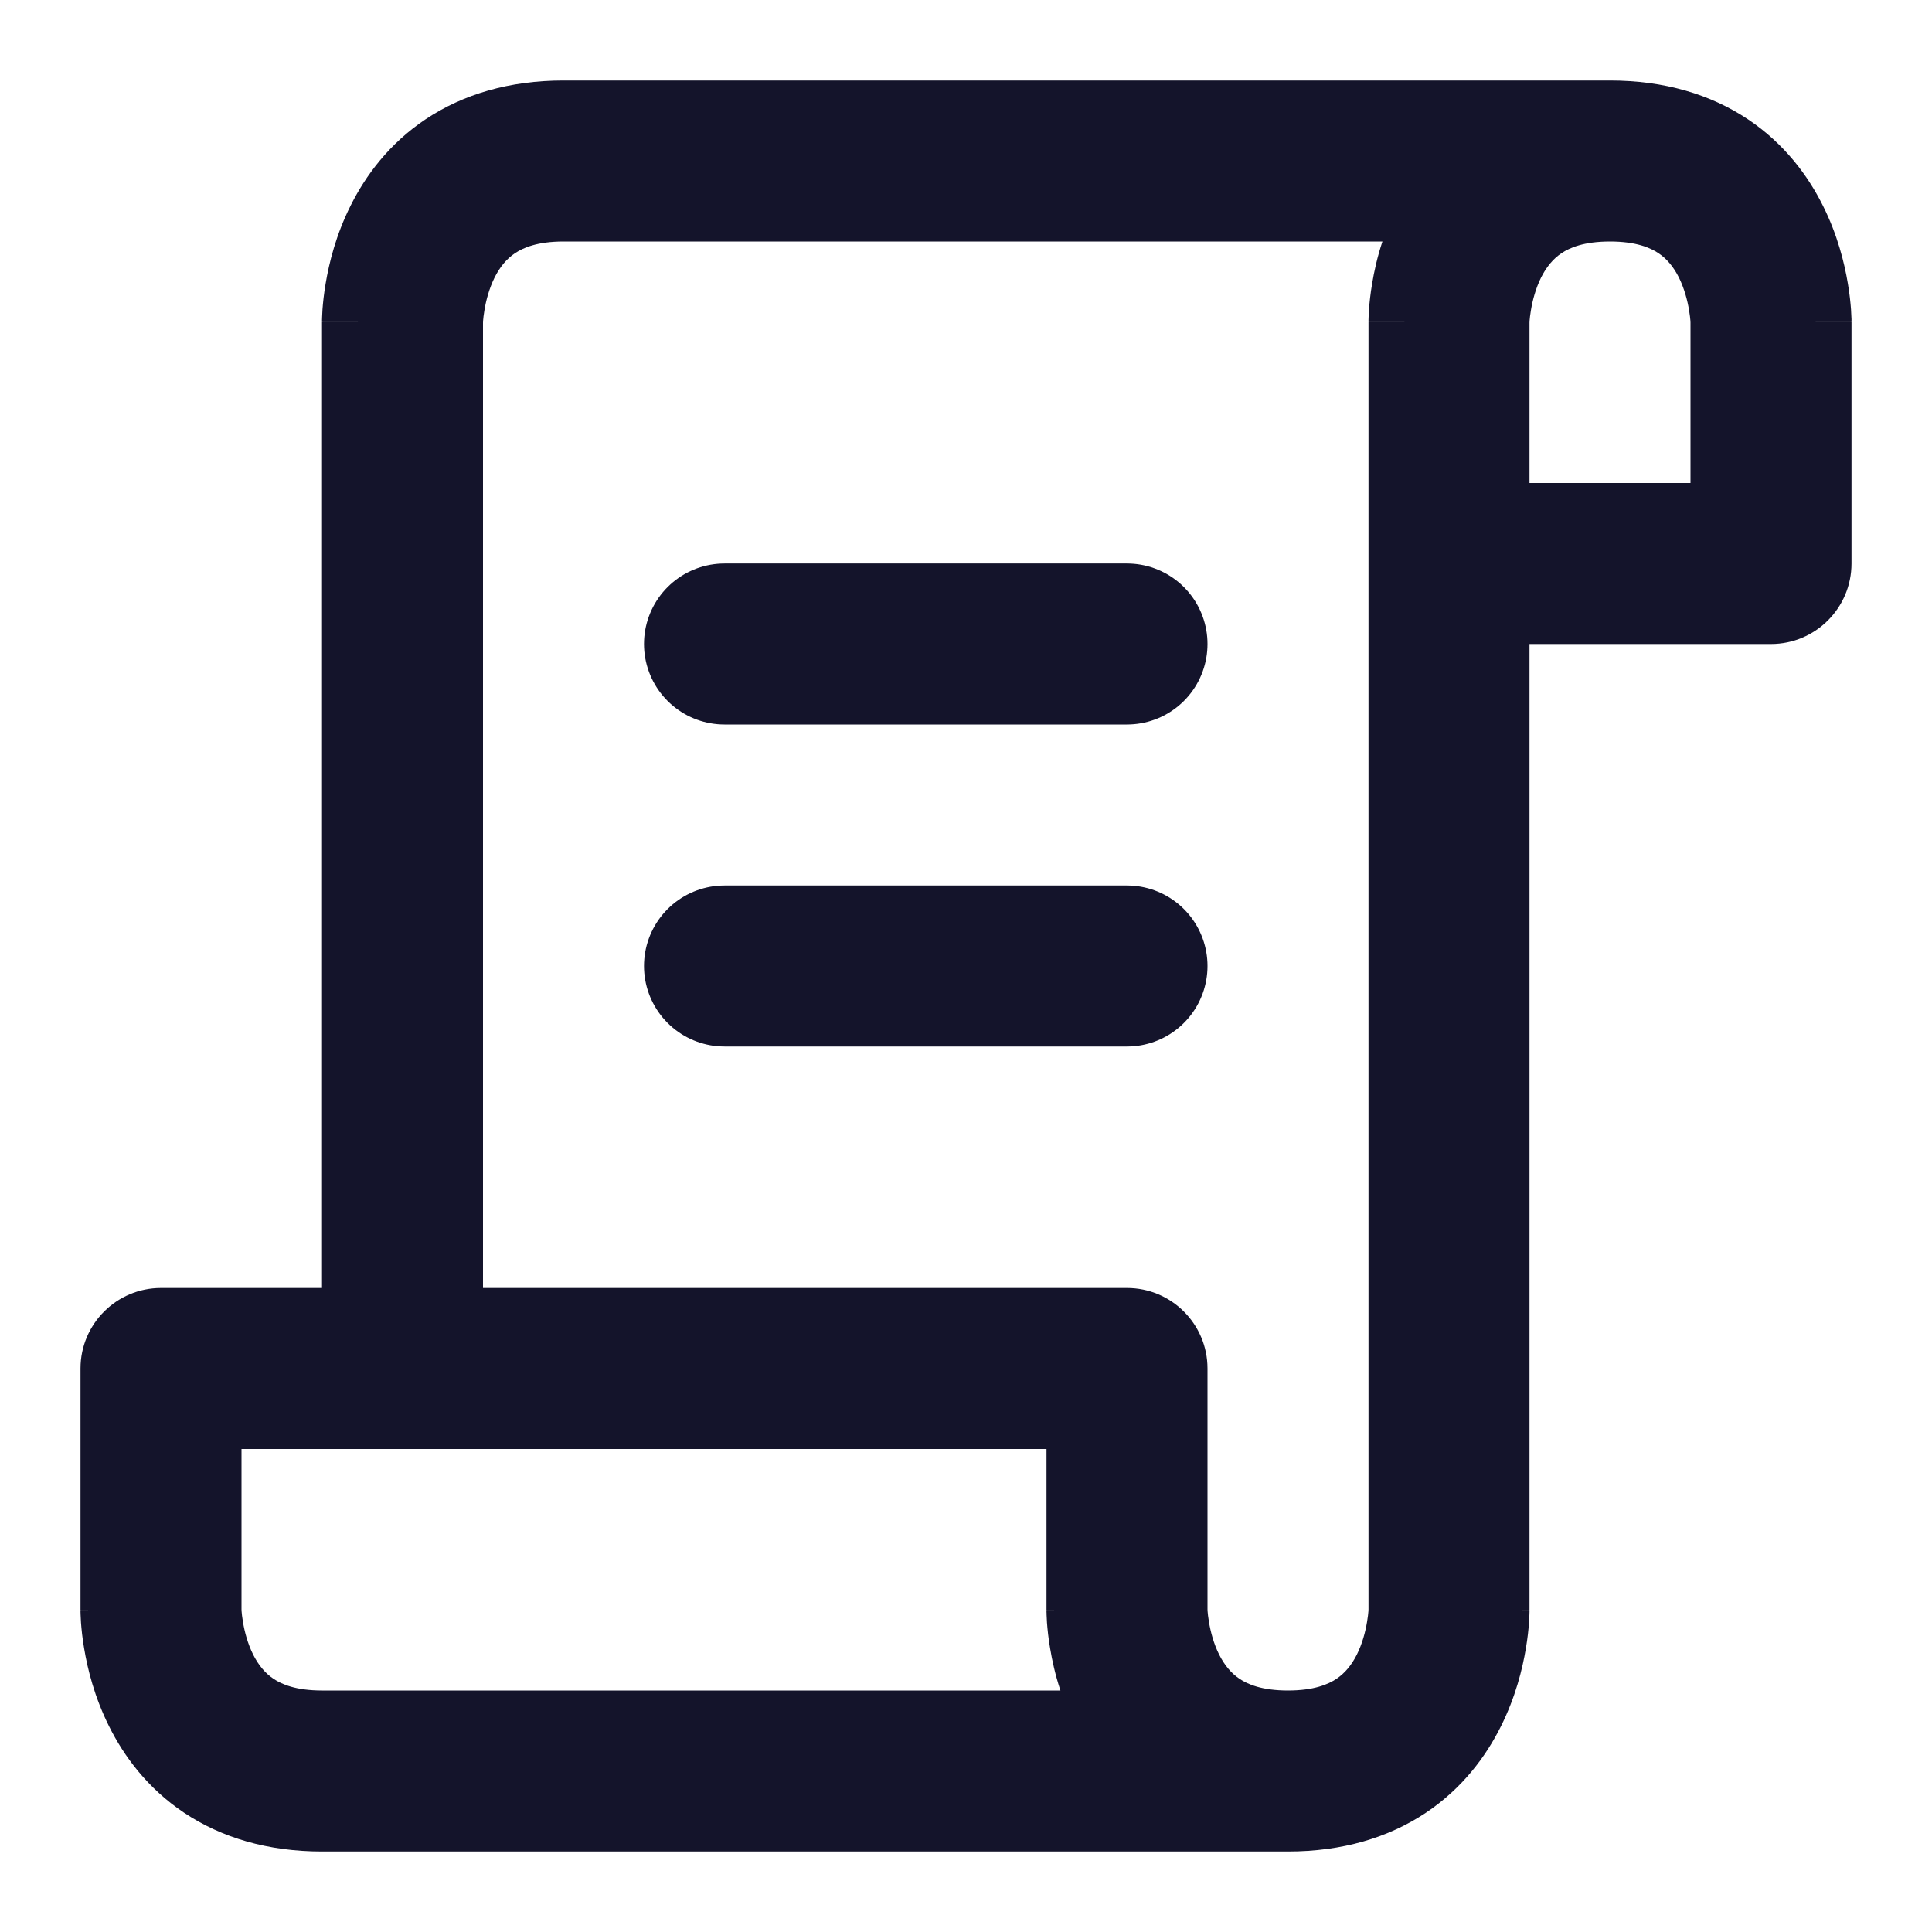
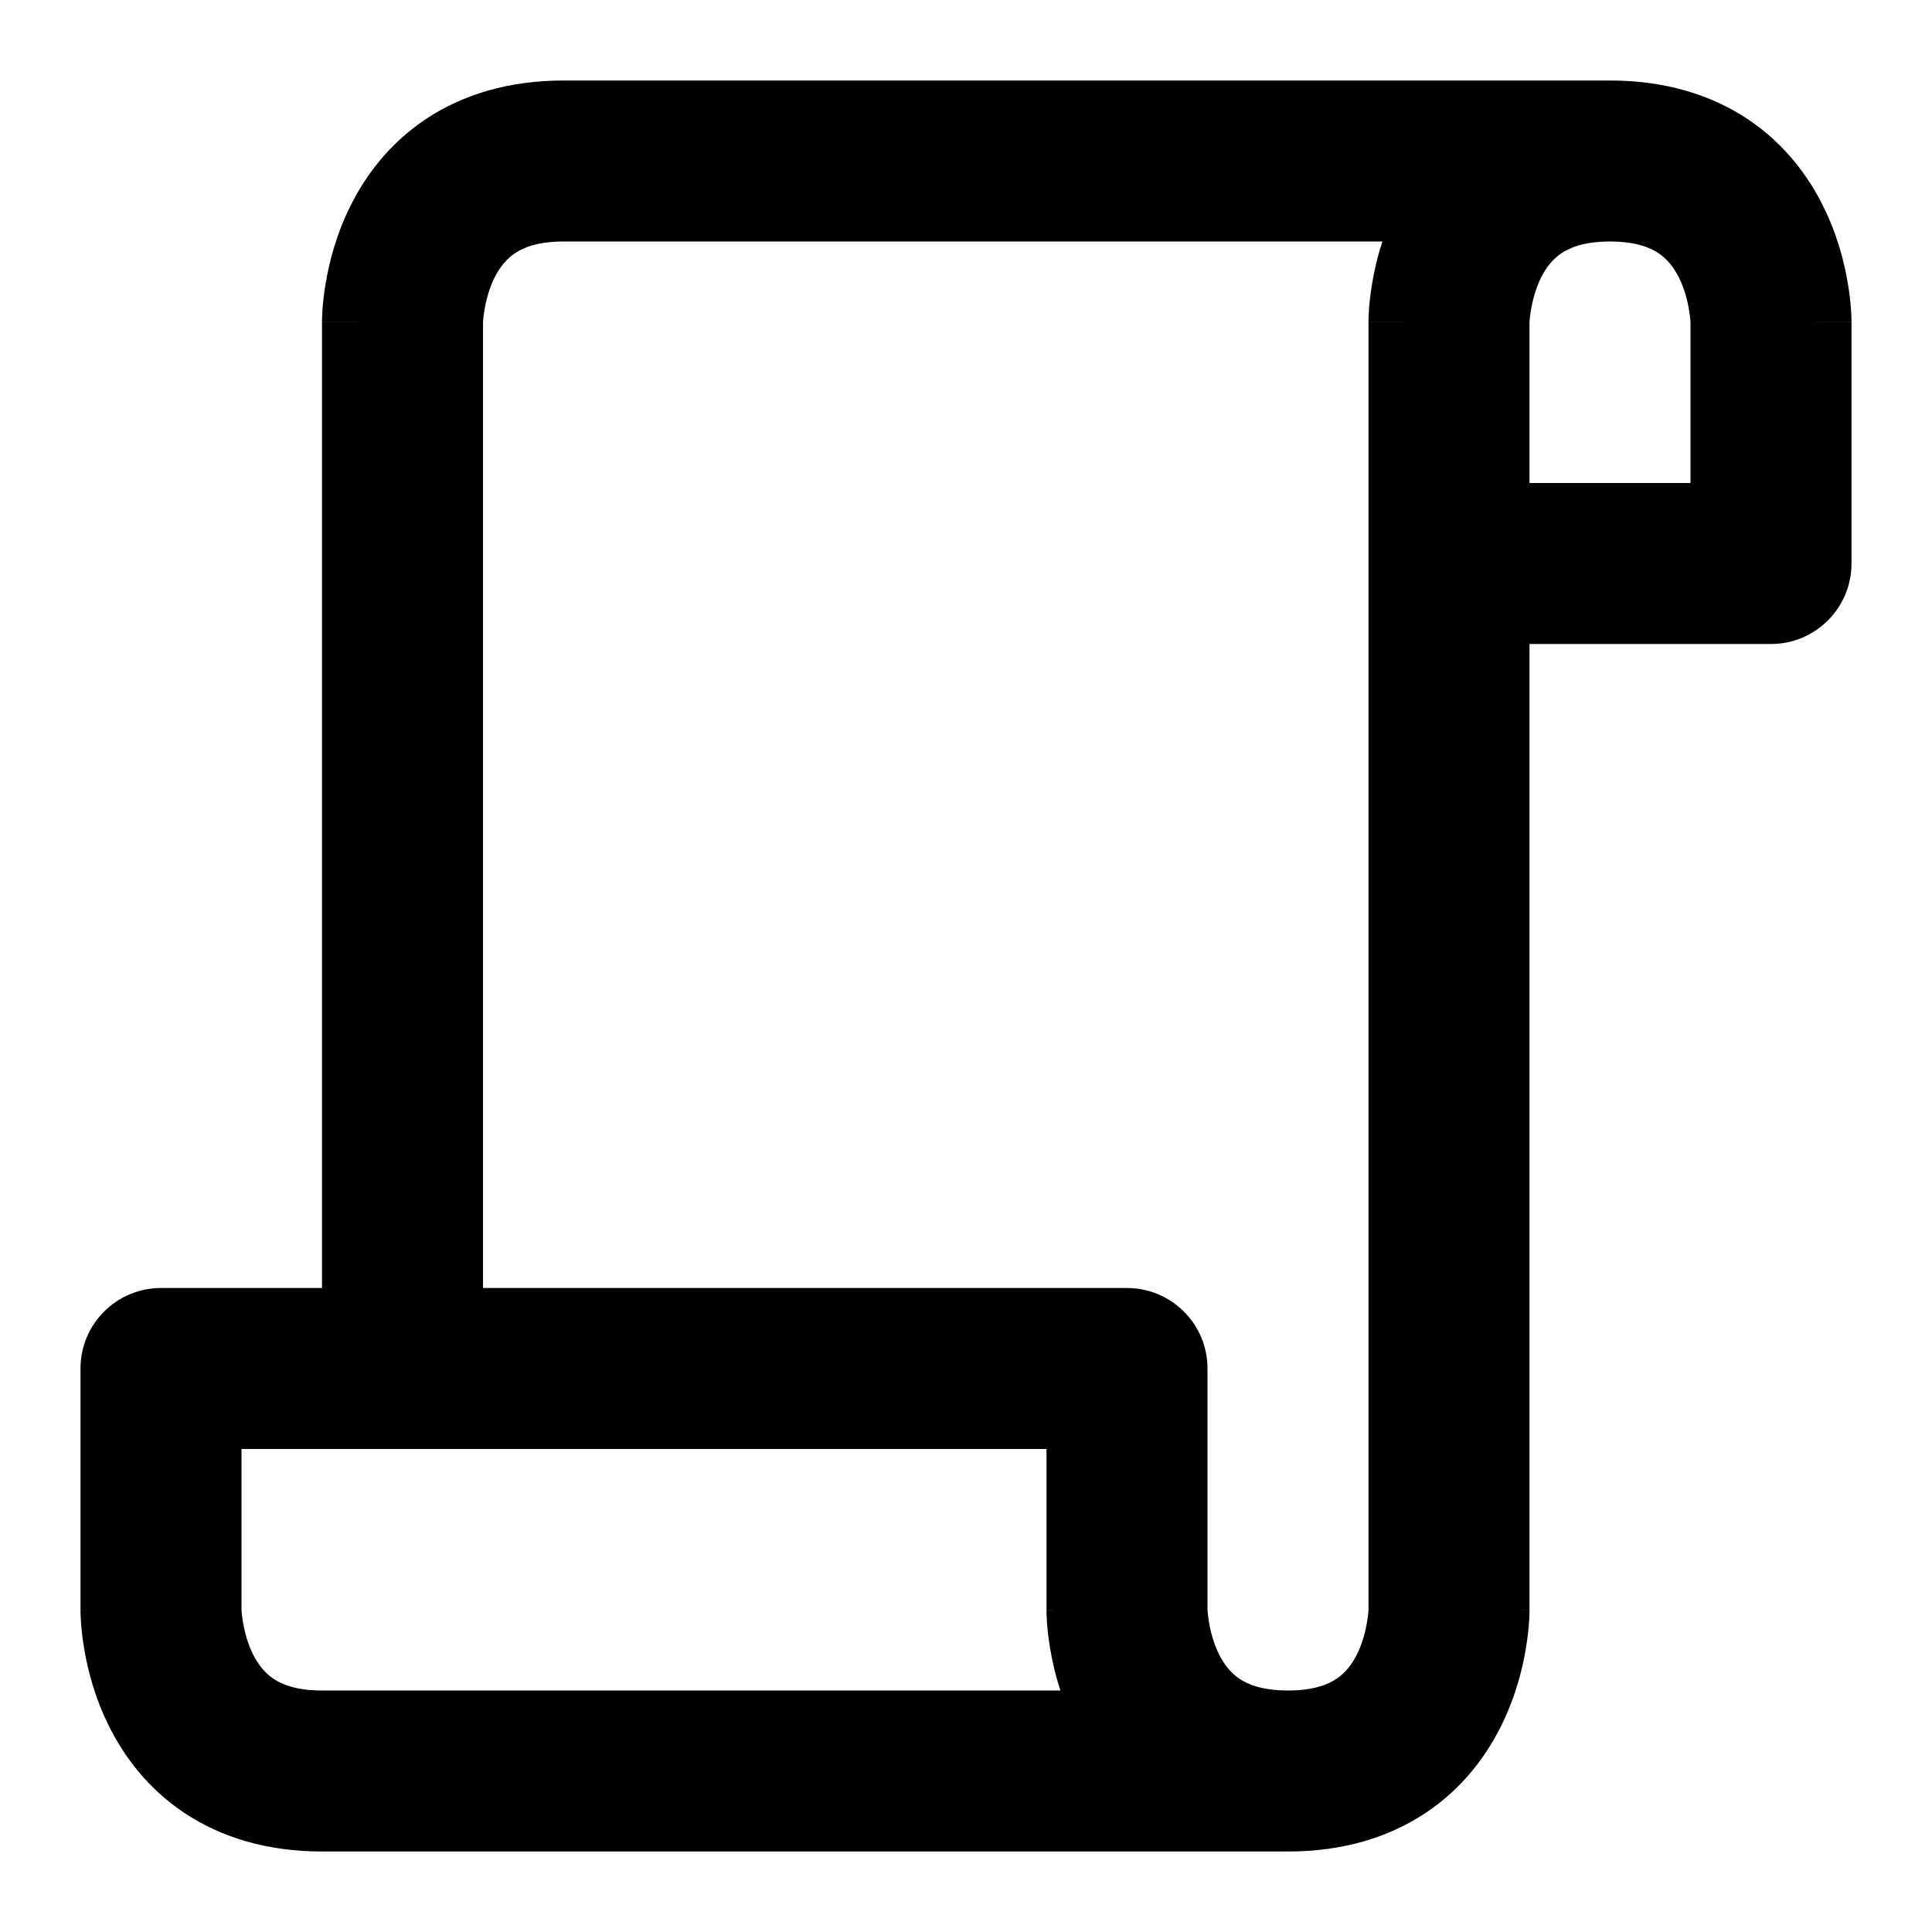
- <svg xmlns="http://www.w3.org/2000/svg" width="24" height="24" viewBox="0 0 24 24" fill="none">
-   <path fill-rule="evenodd" clip-rule="evenodd" d="M17.173 3H17.154H17.124H17.094H17.064H17.034H17.004H16.974H16.943H16.913H16.883H16.852H16.821H16.79H16.759H16.729H16.698H16.666H16.635H16.604H16.572H16.541H16.509H16.478H16.446H16.414H16.382H16.35H16.318H16.286H16.254H16.221H16.189H16.157H16.124H16.092H16.059H16.026H15.993H15.961H15.928H15.895H15.862H15.829H15.795H15.762H15.729H15.695H15.662H15.628H15.595H15.561H15.528H15.494H15.46H15.426H15.392H15.358H15.324H15.29H15.256H15.222H15.188H15.154H15.119H15.085H15.051H15.016H14.982H14.947H14.913H14.878H14.844H14.809H14.774H14.739H14.705H14.67H14.635H14.6H14.565H14.53H14.495H14.46H14.425H14.39H14.355H14.32H14.285H14.25H14.215H14.18H14.144H14.109H14.074H14.039H14.003H13.968H13.933H13.897H13.862H13.827H13.791H13.756H13.721H13.685H13.65H13.614H13.579H13.543H13.508H13.473H13.437H13.402H13.366H13.331H13.295H13.26H13.225H13.189H13.154H13.118H13.083H13.047H13.012H12.976H12.941H12.906H12.87H12.835H12.8H12.764H12.729H12.694H12.658H12.623H12.588H12.553H12.517H12.482H12.447H12.412H12.377H12.342H12.307H12.271H12.236H12.201H12.166H12.132H12.097H12.062H12.027H11.992H11.957H11.923H11.888H11.853H11.819H11.784H11.749H11.715H11.681H11.646H11.612H11.577H11.543H11.509H11.475H11.441H11.406H11.372H11.338H11.304H11.271H11.237H11.203H11.169H11.136H11.102H11.068H11.035H11.001H10.968H10.935H10.901H10.868H10.835H10.802H10.769H10.736H10.703H10.67H10.638H10.605H10.572H10.54H10.507H10.475H10.443H10.41H10.378H10.346H10.314H10.282H10.251H10.219H10.187H10.155H10.124H10.092H10.061H10.03H9.999H9.968H9.937H9.906H9.875H9.844H9.814H9.783H9.753H9.722H9.692H9.662H9.632H9.602H9.572H9.542H9.513H9.483H9.454H9.424H9.395H9.366H9.337H9.308H9.279H9.251H9.222H9.194H9.165H9.137H9.109H9.081H9.053H9.025H8.997H8.97H8.942H8.915H8.888H8.861H8.834H8.807H8.78H8.754H8.727H8.701H8.675H8.649H8.623H8.597H8.571H8.546H8.52H8.495H8.47H8.445H8.42H8.395H8.371H8.346H8.322H8.298H8.274H8.25H8.226H8.203H8.179H8.156H8.133H8.11H8.087H8.064H8.042H8.019H7.997H7.975H7.953H7.931H7.91H7.888H7.867H7.846H7.825H7.804H7.783H7.763H7.742H7.722H7.702H7.683H7.663H7.643H7.624H7.605H7.586H7.567H7.548H7.53H7.512H7.494H7.476H7.458H7.44H7.423H7.406H7.389H7.372H7.355H7.339H7.322H7.306H7.29H7.274H7.259H7.243H7.228H7.213H7.198H7.184H7.169H7.155H7.141H7.127H7.114H7.1H7.087H7.074H7.061H7.049H7.036H7.024H7.012H7C6.675 3 6.498 3.078 6.398 3.145C6.293 3.215 6.21 3.316 6.144 3.447C6.077 3.583 6.038 3.73 6.018 3.852C6.008 3.911 6.003 3.957 6.001 3.985C6.001 3.997 6 4.005 6 4.009V16H14C14.552 16 15 16.448 15 17V19.991C15 19.995 15.001 20.003 15.001 20.015C15.003 20.043 15.008 20.09 15.018 20.148C15.038 20.27 15.077 20.418 15.144 20.553C15.21 20.684 15.293 20.785 15.398 20.855C15.498 20.922 15.675 21 16 21C16.325 21 16.502 20.922 16.602 20.855C16.707 20.785 16.79 20.684 16.856 20.553C16.923 20.418 16.962 20.27 16.982 20.148C16.992 20.09 16.997 20.043 16.999 20.015C17 20.003 17 19.995 17 19.991V7V4H18C17 4 17 3.999 17 3.999L17 3.998L17 3.996L17 3.991L17 3.978C17 3.969 17.001 3.957 17.001 3.944C17.002 3.918 17.003 3.884 17.006 3.843C17.012 3.762 17.023 3.652 17.045 3.523C17.069 3.377 17.108 3.196 17.173 3ZM4 16V4H5C4 4 4 3.999 4 3.999L4 3.998L4 3.996L4 3.991L4 3.978C4 3.969 4.001 3.957 4.001 3.944C4.002 3.918 4.004 3.884 4.006 3.843C4.012 3.762 4.023 3.652 4.045 3.523C4.087 3.27 4.173 2.917 4.356 2.553C4.54 2.184 4.832 1.785 5.289 1.48C5.752 1.172 6.325 1 7 1H7.012H7.024H7.036H7.049H7.061H7.074H7.087H7.1H7.114H7.127H7.141H7.155H7.169H7.184H7.198H7.213H7.228H7.243H7.259H7.274H7.29H7.306H7.322H7.339H7.355H7.372H7.389H7.406H7.423H7.44H7.458H7.476H7.494H7.512H7.53H7.548H7.567H7.586H7.605H7.624H7.643H7.663H7.683H7.702H7.722H7.742H7.763H7.783H7.804H7.825H7.846H7.867H7.888H7.91H7.931H7.953H7.975H7.997H8.019H8.042H8.064H8.087H8.11H8.133H8.156H8.179H8.203H8.226H8.25H8.274H8.298H8.322H8.346H8.371H8.395H8.42H8.445H8.47H8.495H8.52H8.546H8.571H8.597H8.623H8.649H8.675H8.701H8.727H8.754H8.78H8.807H8.834H8.861H8.888H8.915H8.942H8.97H8.997H9.025H9.053H9.081H9.109H9.137H9.165H9.194H9.222H9.251H9.279H9.308H9.337H9.366H9.395H9.424H9.454H9.483H9.513H9.542H9.572H9.602H9.632H9.662H9.692H9.722H9.753H9.783H9.814H9.844H9.875H9.906H9.937H9.968H9.999H10.03H10.061H10.092H10.124H10.155H10.187H10.219H10.251H10.282H10.314H10.346H10.378H10.41H10.443H10.475H10.507H10.54H10.572H10.605H10.638H10.67H10.703H10.736H10.769H10.802H10.835H10.868H10.901H10.935H10.968H11.001H11.035H11.068H11.102H11.136H11.169H11.203H11.237H11.271H11.304H11.338H11.372H11.406H11.441H11.475H11.509H11.543H11.577H11.612H11.646H11.681H11.715H11.749H11.784H11.819H11.853H11.888H11.923H11.957H11.992H12.027H12.062H12.097H12.132H12.166H12.201H12.236H12.271H12.307H12.342H12.377H12.412H12.447H12.482H12.517H12.553H12.588H12.623H12.658H12.694H12.729H12.764H12.8H12.835H12.87H12.906H12.941H12.976H13.012H13.047H13.083H13.118H13.154H13.189H13.225H13.26H13.295H13.331H13.366H13.402H13.437H13.473H13.508H13.543H13.579H13.614H13.65H13.685H13.721H13.756H13.791H13.827H13.862H13.897H13.933H13.968H14.003H14.039H14.074H14.109H14.144H14.18H14.215H14.25H14.285H14.32H14.355H14.39H14.425H14.46H14.495H14.53H14.565H14.6H14.635H14.67H14.705H14.739H14.774H14.809H14.844H14.878H14.913H14.947H14.982H15.016H15.051H15.085H15.119H15.154H15.188H15.222H15.256H15.29H15.324H15.358H15.392H15.426H15.46H15.494H15.528H15.561H15.595H15.628H15.662H15.695H15.729H15.762H15.795H15.829H15.862H15.895H15.928H15.961H15.993H16.026H16.059H16.092H16.124H16.157H16.189H16.221H16.254H16.286H16.318H16.35H16.382H16.414H16.446H16.478H16.509H16.541H16.572H16.604H16.635H16.666H16.698H16.729H16.759H16.79H16.821H16.852H16.883H16.913H16.943H16.974H17.004H17.034H17.064H17.094H17.124H17.154H17.183H17.213H17.242H17.271H17.301H17.33H17.359H17.388H17.416H17.445H17.474H17.502H17.53H17.559H17.587H17.615H17.643H17.671H17.698H17.726H17.753H17.78H17.808H17.835H17.861H17.888H17.915H17.942H17.968H17.994H18.02H18.047H18.072H18.098H18.124H18.149H18.175H18.2H18.225H18.25H18.275H18.299H18.324H18.349H18.373H18.397H18.421H18.445H18.468H18.492H18.515H18.539H18.562H18.585H18.608H18.63H18.653H18.675H18.697H18.719H18.741H18.763H18.785H18.806H18.827H18.848H18.869H18.89H18.911H18.931H18.951H18.972H18.992H19.011H19.031H19.05H19.07H19.089H19.108H19.127H19.145H19.164H19.182H19.2H19.218H19.236H19.253H19.271H19.288H19.305H19.322H19.338H19.355H19.371H19.387H19.403H19.419H19.434H19.45H19.465H19.48H19.494H19.509H19.523H19.538H19.552H19.565H19.579H19.592H19.606H19.619H19.631H19.644H19.656H19.669H19.681H19.692H19.704H19.715H19.726H19.737H19.748H19.759H19.769H19.779H19.789H19.799H19.808H19.817H19.826H19.835H19.844H19.852H19.86H19.868H19.876H19.884H19.891H19.898H19.905H19.911H19.918H19.924H19.93H19.935H19.941H19.946H19.951H19.956H19.96H19.964H19.968H19.972H19.976H19.979H19.982H19.985H19.988H19.99H19.992H19.994H19.995H19.997H19.998H19.999H20H20C20 1 20 1 20 1C20.675 1 21.248 1.172 21.711 1.48C22.168 1.785 22.46 2.184 22.644 2.553C22.827 2.917 22.913 3.27 22.955 3.523C22.977 3.652 22.988 3.762 22.994 3.843C22.997 3.884 22.998 3.918 22.999 3.944L23 3.962L23 3.978L23 3.991L23 3.996L23 3.998L23 3.999C23 3.999 23 4 22 4H23V7C23 7.552 22.552 8 22 8H19V20H18C19 20 19 20 19 20.001L19 20.002L19 20.004L19 20.009L19 20.022C19 20.031 18.999 20.043 18.999 20.056C18.998 20.082 18.997 20.116 18.994 20.157C18.988 20.238 18.977 20.348 18.955 20.477C18.913 20.73 18.827 21.082 18.644 21.447C18.46 21.816 18.168 22.215 17.711 22.52C17.248 22.828 16.675 23 16 23H15.988H15.976H15.964H15.952H15.94H15.927H15.915H15.902H15.889H15.876H15.863H15.85H15.836H15.823H15.809H15.795H15.781H15.767H15.753H15.739H15.725H15.71H15.695H15.68H15.665H15.65H15.635H15.62H15.605H15.589H15.573H15.558H15.542H15.526H15.51H15.493H15.477H15.46H15.444H15.427H15.41H15.393H15.376H15.359H15.342H15.324H15.307H15.289H15.271H15.254H15.236H15.217H15.199H15.181H15.163H15.144H15.126H15.107H15.088H15.069H15.05H15.031H15.011H14.992H14.973H14.953H14.934H14.914H14.894H14.874H14.854H14.834H14.813H14.793H14.773H14.752H14.731H14.711H14.69H14.669H14.648H14.627H14.605H14.584H14.563H14.541H14.52H14.498H14.476H14.454H14.432H14.41H14.388H14.366H14.344H14.321H14.299H14.276H14.254H14.231H14.208H14.185H14.162H14.139H14.116H14.093H14.069H14.046H14.023H13.999H13.976H13.952H13.928H13.904H13.88H13.856H13.832H13.808H13.784H13.759H13.735H13.711H13.686H13.662H13.637H13.612H13.587H13.562H13.538H13.513H13.488H13.462H13.437H13.412H13.386H13.361H13.336H13.31H13.284H13.259H13.233H13.207H13.181H13.156H13.13H13.104H13.078H13.051H13.025H12.999H12.973H12.946H12.92H12.893H12.867H12.84H12.814H12.787H12.76H12.733H12.707H12.68H12.653H12.626H12.599H12.572H12.544H12.517H12.49H12.463H12.435H12.408H12.38H12.353H12.325H12.298H12.27H12.243H12.215H12.187H12.159H12.132H12.104H12.076H12.048H12.02H11.992H11.964H11.936H11.908H11.88H11.852H11.823H11.795H11.767H11.739H11.71H11.682H11.653H11.625H11.597H11.568H11.539H11.511H11.482H11.454H11.425H11.396H11.368H11.339H11.31H11.281H11.253H11.224H11.195H11.166H11.137H11.108H11.079H11.05H11.022H10.993H10.964H10.935H10.905H10.877H10.847H10.818H10.789H10.76H10.731H10.702H10.673H10.644H10.614H10.585H10.556H10.527H10.498H10.468H10.439H10.41H10.381H10.351H10.322H10.293H10.264H10.234H10.205H10.176H10.146H10.117H10.088H10.059H10.029H10H9.971H9.941H9.912H9.883H9.854H9.824H9.795H9.766H9.736H9.707H9.678H9.649H9.619H9.59H9.561H9.532H9.502H9.473H9.444H9.415H9.386H9.356H9.327H9.298H9.269H9.24H9.211H9.182H9.153H9.124H9.094H9.065H9.036H9.007H8.978H8.949H8.921H8.892H8.863H8.834H8.805H8.776H8.747H8.719H8.69H8.661H8.632H8.604H8.575H8.546H8.518H8.489H8.461H8.432H8.404H8.375H8.347H8.318H8.29H8.261H8.233H8.205H8.177H8.148H8.12H8.092H8.064H8.036H8.008H7.98H7.952H7.924H7.896H7.868H7.84H7.813H7.785H7.757H7.73H7.702H7.674H7.647H7.619H7.592H7.565H7.537H7.51H7.483H7.456H7.428H7.401H7.374H7.347H7.32H7.293H7.267H7.24H7.213H7.186H7.16H7.133H7.107H7.08H7.054H7.027H7.001H6.975H6.949H6.922H6.896H6.87H6.844H6.818H6.793H6.767H6.741H6.715H6.69H6.664H6.639H6.613H6.588H6.563H6.538H6.513H6.487H6.462H6.438H6.413H6.388H6.363H6.338H6.314H6.289H6.265H6.241H6.216H6.192H6.168H6.144H6.12H6.096H6.072H6.048H6.025H6.001H5.977H5.954H5.931H5.907H5.884H5.861H5.838H5.815H5.792H5.769H5.746H5.724H5.701H5.679H5.656H5.634H5.612H5.59H5.568H5.546H5.524H5.502H5.48H5.459H5.437H5.416H5.395H5.373H5.352H5.331H5.31H5.289H5.269H5.248H5.227H5.207H5.187H5.166H5.146H5.126H5.106H5.086H5.066H5.047H5.027H5.008H4.988H4.969H4.95H4.931H4.912H4.893H4.875H4.856H4.837H4.819H4.801H4.782H4.764H4.746H4.729H4.711H4.693H4.676H4.658H4.641H4.624H4.607H4.59H4.573H4.556H4.54H4.523H4.507H4.49H4.474H4.458H4.442H4.427H4.411H4.395H4.38H4.365H4.35H4.334H4.32H4.305H4.29H4.276H4.261H4.247H4.233H4.219H4.205H4.191H4.177H4.164H4.15H4.137H4.124H4.111H4.098H4.085H4.073H4.06H4.048H4.036H4.024H4.012H4C3.325 23 2.752 22.828 2.289 22.52C1.832 22.215 1.54 21.816 1.356 21.447C1.173 21.082 1.087 20.73 1.045 20.477C1.023 20.348 1.012 20.238 1.006 20.157C1.004 20.116 1.002 20.082 1.001 20.056C1.001 20.043 1 20.031 1 20.022L1 20.009L1 20.004L1 20.002L1 20.001C1 20 1 20 2 20H1V17C1 16.448 1.448 16 2 16H4ZM21 6H19V4.009C19 4.005 19 3.997 19.001 3.985C19.003 3.957 19.008 3.911 19.018 3.852C19.038 3.73 19.077 3.583 19.144 3.447C19.21 3.316 19.293 3.215 19.398 3.145C19.498 3.078 19.675 3 20 3C20.325 3 20.502 3.078 20.602 3.145C20.707 3.215 20.79 3.316 20.856 3.447C20.923 3.583 20.962 3.73 20.982 3.852C20.992 3.911 20.997 3.957 20.999 3.985C21 3.997 21 4.005 21 4.009V6ZM13.045 20.477C13.069 20.623 13.108 20.803 13.173 21H13.156H13.13H13.104H13.078H13.051H13.025H12.999H12.973H12.946H12.92H12.893H12.867H12.84H12.814H12.787H12.76H12.733H12.707H12.68H12.653H12.626H12.599H12.572H12.544H12.517H12.49H12.463H12.435H12.408H12.38H12.353H12.325H12.298H12.27H12.243H12.215H12.187H12.159H12.132H12.104H12.076H12.048H12.02H11.992H11.964H11.936H11.908H11.88H11.852H11.823H11.795H11.767H11.739H11.71H11.682H11.653H11.625H11.597H11.568H11.539H11.511H11.482H11.454H11.425H11.396H11.368H11.339H11.31H11.281H11.253H11.224H11.195H11.166H11.137H11.108H11.079H11.05H11.022H10.993H10.964H10.935H10.905H10.877H10.847H10.818H10.789H10.76H10.731H10.702H10.673H10.644H10.614H10.585H10.556H10.527H10.498H10.468H10.439H10.41H10.381H10.351H10.322H10.293H10.264H10.234H10.205H10.176H10.146H10.117H10.088H10.059H10.029H10H9.971H9.941H9.912H9.883H9.854H9.824H9.795H9.766H9.736H9.707H9.678H9.649H9.619H9.59H9.561H9.532H9.502H9.473H9.444H9.415H9.386H9.356H9.327H9.298H9.269H9.24H9.211H9.182H9.153H9.124H9.094H9.065H9.036H9.007H8.978H8.949H8.921H8.892H8.863H8.834H8.805H8.776H8.747H8.719H8.69H8.661H8.632H8.604H8.575H8.546H8.518H8.489H8.461H8.432H8.404H8.375H8.347H8.318H8.29H8.261H8.233H8.205H8.177H8.148H8.12H8.092H8.064H8.036H8.008H7.98H7.952H7.924H7.896H7.868H7.84H7.813H7.785H7.757H7.73H7.702H7.674H7.647H7.619H7.592H7.565H7.537H7.51H7.483H7.456H7.428H7.401H7.374H7.347H7.32H7.293H7.267H7.24H7.213H7.186H7.16H7.133H7.107H7.08H7.054H7.027H7.001H6.975H6.949H6.922H6.896H6.87H6.844H6.818H6.793H6.767H6.741H6.715H6.69H6.664H6.639H6.613H6.588H6.563H6.538H6.513H6.487H6.462H6.438H6.413H6.388H6.363H6.338H6.314H6.289H6.265H6.241H6.216H6.192H6.168H6.144H6.12H6.096H6.072H6.048H6.025H6.001H5.977H5.954H5.931H5.907H5.884H5.861H5.838H5.815H5.792H5.769H5.746H5.724H5.701H5.679H5.656H5.634H5.612H5.59H5.568H5.546H5.524H5.502H5.48H5.459H5.437H5.416H5.395H5.373H5.352H5.331H5.31H5.289H5.269H5.248H5.227H5.207H5.187H5.166H5.146H5.126H5.106H5.086H5.066H5.047H5.027H5.008H4.988H4.969H4.95H4.931H4.912H4.893H4.875H4.856H4.837H4.819H4.801H4.782H4.764H4.746H4.729H4.711H4.693H4.676H4.658H4.641H4.624H4.607H4.59H4.573H4.556H4.54H4.523H4.507H4.49H4.474H4.458H4.442H4.427H4.411H4.395H4.38H4.365H4.35H4.334H4.32H4.305H4.29H4.276H4.261H4.247H4.233H4.219H4.205H4.191H4.177H4.164H4.15H4.137H4.124H4.111H4.098H4.085H4.073H4.06H4.048H4.036H4.024H4.012H4C3.675 21 3.498 20.922 3.398 20.855C3.293 20.785 3.21 20.684 3.144 20.553C3.077 20.418 3.038 20.27 3.018 20.148C3.008 20.09 3.003 20.043 3.001 20.015C3.001 20.003 3 19.995 3 19.991V18H5H13V20H14C13 20 13 20 13 20.001L13 20.002L13 20.004L13 20.009L13 20.022C13 20.028 13 20.035 13.001 20.042C13.001 20.046 13.001 20.051 13.001 20.056C13.002 20.082 13.004 20.116 13.006 20.157C13.012 20.238 13.023 20.348 13.045 20.477Z" fill="#14142B" />
-   <path d="M9 8H14" stroke="#14142B" stroke-width="2" stroke-linecap="round" stroke-linejoin="round" />
-   <path d="M9 12H14" stroke="#14142B" stroke-width="2" stroke-linecap="round" stroke-linejoin="round" />
+ <svg xmlns="http://www.w3.org/2000/svg" width="24" height="24" viewBox="0 0 24 24" fill="current">
+   <path fill-rule="evenodd" clip-rule="evenodd" d="M17.173 3H17.154H17.124H17.094H17.064H17.034H17.004H16.974H16.943H16.913H16.883H16.852H16.821H16.79H16.759H16.729H16.698H16.666H16.635H16.604H16.572H16.541H16.509H16.478H16.446H16.414H16.382H16.35H16.318H16.286H16.254H16.221H16.189H16.157H16.124H16.092H16.059H16.026H15.993H15.961H15.928H15.895H15.862H15.829H15.795H15.762H15.729H15.695H15.662H15.628H15.595H15.561H15.528H15.494H15.46H15.426H15.392H15.358H15.324H15.29H15.256H15.222H15.188H15.154H15.119H15.085H15.051H15.016H14.982H14.947H14.913H14.878H14.844H14.809H14.774H14.739H14.705H14.67H14.635H14.6H14.565H14.53H14.495H14.46H14.425H14.39H14.355H14.32H14.285H14.25H14.215H14.18H14.144H14.109H14.074H14.039H14.003H13.968H13.933H13.897H13.862H13.827H13.791H13.756H13.721H13.685H13.65H13.614H13.579H13.543H13.508H13.473H13.437H13.402H13.366H13.331H13.295H13.26H13.225H13.189H13.154H13.118H13.083H13.047H13.012H12.976H12.941H12.906H12.87H12.835H12.8H12.764H12.729H12.694H12.658H12.623H12.588H12.553H12.517H12.482H12.447H12.412H12.377H12.342H12.307H12.271H12.236H12.201H12.166H12.132H12.097H12.062H12.027H11.992H11.957H11.923H11.888H11.853H11.819H11.784H11.749H11.715H11.681H11.646H11.612H11.577H11.543H11.509H11.475H11.441H11.406H11.372H11.338H11.304H11.271H11.237H11.203H11.169H11.136H11.102H11.068H11.035H11.001H10.968H10.935H10.901H10.868H10.835H10.802H10.769H10.736H10.703H10.67H10.638H10.605H10.572H10.54H10.507H10.475H10.443H10.41H10.378H10.346H10.314H10.282H10.251H10.219H10.187H10.155H10.124H10.092H10.061H10.03H9.999H9.968H9.937H9.906H9.875H9.844H9.814H9.783H9.753H9.722H9.692H9.662H9.632H9.602H9.572H9.542H9.513H9.483H9.454H9.424H9.395H9.366H9.337H9.308H9.279H9.251H9.222H9.194H9.165H9.137H9.109H9.081H9.053H9.025H8.997H8.97H8.942H8.915H8.888H8.861H8.834H8.807H8.78H8.754H8.727H8.701H8.675H8.649H8.623H8.597H8.571H8.546H8.52H8.495H8.47H8.445H8.42H8.395H8.371H8.346H8.322H8.298H8.274H8.25H8.226H8.203H8.179H8.156H8.133H8.11H8.087H8.064H8.042H8.019H7.997H7.975H7.953H7.931H7.91H7.888H7.867H7.846H7.825H7.804H7.783H7.763H7.742H7.722H7.702H7.683H7.663H7.643H7.624H7.605H7.586H7.567H7.548H7.53H7.512H7.494H7.476H7.458H7.44H7.423H7.406H7.389H7.372H7.355H7.339H7.322H7.306H7.29H7.274H7.259H7.243H7.228H7.213H7.198H7.184H7.169H7.155H7.141H7.127H7.114H7.1H7.087H7.074H7.061H7.049H7.036H7.024H7.012H7C6.675 3 6.498 3.078 6.398 3.145C6.293 3.215 6.21 3.316 6.144 3.447C6.077 3.583 6.038 3.73 6.018 3.852C6.008 3.911 6.003 3.957 6.001 3.985C6.001 3.997 6 4.005 6 4.009V16H14C14.552 16 15 16.448 15 17V19.991C15 19.995 15.001 20.003 15.001 20.015C15.003 20.043 15.008 20.09 15.018 20.148C15.038 20.27 15.077 20.418 15.144 20.553C15.21 20.684 15.293 20.785 15.398 20.855C15.498 20.922 15.675 21 16 21C16.325 21 16.502 20.922 16.602 20.855C16.707 20.785 16.79 20.684 16.856 20.553C16.923 20.418 16.962 20.27 16.982 20.148C16.992 20.09 16.997 20.043 16.999 20.015C17 20.003 17 19.995 17 19.991V7V4H18C17 4 17 3.999 17 3.999L17 3.998L17 3.996L17 3.991L17 3.978C17 3.969 17.001 3.957 17.001 3.944C17.002 3.918 17.003 3.884 17.006 3.843C17.012 3.762 17.023 3.652 17.045 3.523C17.069 3.377 17.108 3.196 17.173 3ZM4 16V4H5C4 4 4 3.999 4 3.999L4 3.998L4 3.996L4 3.991L4 3.978C4 3.969 4.001 3.957 4.001 3.944C4.002 3.918 4.004 3.884 4.006 3.843C4.012 3.762 4.023 3.652 4.045 3.523C4.087 3.27 4.173 2.917 4.356 2.553C4.54 2.184 4.832 1.785 5.289 1.48C5.752 1.172 6.325 1 7 1H7.012H7.024H7.036H7.049H7.061H7.074H7.087H7.1H7.114H7.127H7.141H7.155H7.169H7.184H7.198H7.213H7.228H7.243H7.259H7.274H7.29H7.306H7.322H7.339H7.355H7.372H7.389H7.406H7.423H7.44H7.458H7.476H7.494H7.512H7.53H7.548H7.567H7.586H7.605H7.624H7.643H7.663H7.683H7.702H7.722H7.742H7.763H7.783H7.804H7.825H7.846H7.867H7.888H7.91H7.931H7.953H7.975H7.997H8.019H8.042H8.064H8.087H8.11H8.133H8.156H8.179H8.203H8.226H8.25H8.274H8.298H8.322H8.346H8.371H8.395H8.42H8.445H8.47H8.495H8.52H8.546H8.571H8.597H8.623H8.649H8.675H8.701H8.727H8.754H8.78H8.807H8.834H8.861H8.888H8.915H8.942H8.97H8.997H9.025H9.053H9.081H9.109H9.137H9.165H9.194H9.222H9.251H9.279H9.308H9.337H9.366H9.395H9.424H9.454H9.483H9.513H9.542H9.572H9.602H9.632H9.662H9.692H9.722H9.753H9.783H9.814H9.844H9.875H9.906H9.937H9.968H9.999H10.03H10.061H10.092H10.124H10.155H10.187H10.219H10.251H10.282H10.314H10.346H10.378H10.41H10.443H10.475H10.507H10.54H10.572H10.605H10.638H10.67H10.703H10.736H10.769H10.802H10.835H10.868H10.901H10.935H10.968H11.001H11.035H11.068H11.102H11.136H11.169H11.203H11.237H11.271H11.304H11.338H11.372H11.406H11.441H11.475H11.509H11.543H11.577H11.612H11.646H11.681H11.715H11.749H11.784H11.819H11.853H11.888H11.923H11.957H11.992H12.027H12.062H12.097H12.132H12.166H12.201H12.236H12.271H12.307H12.342H12.377H12.412H12.447H12.482H12.517H12.553H12.588H12.623H12.658H12.694H12.729H12.764H12.8H12.835H12.87H12.906H12.941H12.976H13.012H13.047H13.083H13.118H13.154H13.189H13.225H13.26H13.295H13.331H13.366H13.402H13.437H13.473H13.508H13.543H13.579H13.614H13.65H13.685H13.721H13.756H13.791H13.827H13.862H13.897H13.933H13.968H14.003H14.039H14.074H14.109H14.144H14.18H14.215H14.25H14.285H14.32H14.355H14.39H14.425H14.46H14.495H14.53H14.565H14.6H14.635H14.67H14.705H14.739H14.774H14.809H14.844H14.878H14.913H14.947H14.982H15.016H15.051H15.085H15.119H15.154H15.188H15.222H15.256H15.29H15.324H15.358H15.392H15.426H15.46H15.494H15.528H15.561H15.595H15.628H15.662H15.695H15.729H15.762H15.795H15.829H15.862H15.895H15.928H15.961H15.993H16.026H16.059H16.092H16.124H16.157H16.189H16.221H16.254H16.286H16.318H16.35H16.382H16.414H16.446H16.478H16.509H16.541H16.572H16.604H16.635H16.666H16.698H16.729H16.759H16.79H16.821H16.852H16.883H16.913H16.943H16.974H17.004H17.034H17.064H17.094H17.124H17.154H17.183H17.213H17.242H17.271H17.301H17.33H17.359H17.388H17.416H17.445H17.474H17.502H17.53H17.559H17.587H17.615H17.643H17.671H17.698H17.726H17.753H17.78H17.808H17.835H17.861H17.888H17.915H17.942H17.968H17.994H18.02H18.047H18.072H18.098H18.124H18.149H18.175H18.2H18.225H18.25H18.275H18.299H18.324H18.349H18.373H18.397H18.421H18.445H18.468H18.492H18.515H18.539H18.562H18.585H18.608H18.63H18.653H18.675H18.697H18.719H18.741H18.763H18.785H18.806H18.827H18.848H18.869H18.89H18.911H18.931H18.951H18.972H18.992H19.011H19.031H19.05H19.07H19.089H19.108H19.127H19.145H19.164H19.182H19.2H19.218H19.236H19.253H19.271H19.288H19.305H19.322H19.338H19.355H19.371H19.387H19.403H19.419H19.434H19.45H19.465H19.48H19.494H19.509H19.523H19.538H19.552H19.565H19.579H19.592H19.606H19.619H19.631H19.644H19.656H19.669H19.681H19.692H19.704H19.715H19.726H19.737H19.748H19.759H19.769H19.779H19.789H19.799H19.808H19.817H19.826H19.835H19.844H19.852H19.86H19.868H19.876H19.884H19.891H19.898H19.905H19.911H19.918H19.924H19.93H19.935H19.941H19.946H19.951H19.956H19.96H19.964H19.968H19.972H19.976H19.979H19.982H19.985H19.988H19.99H19.992H19.994H19.995H19.997H19.998H19.999H20H20C20 1 20 1 20 1C20.675 1 21.248 1.172 21.711 1.48C22.168 1.785 22.46 2.184 22.644 2.553C22.827 2.917 22.913 3.27 22.955 3.523C22.977 3.652 22.988 3.762 22.994 3.843C22.997 3.884 22.998 3.918 22.999 3.944L23 3.962L23 3.978L23 3.991L23 3.996L23 3.998L23 3.999C23 3.999 23 4 22 4H23V7C23 7.552 22.552 8 22 8H19V20H18C19 20 19 20 19 20.001L19 20.002L19 20.004L19 20.009L19 20.022C19 20.031 18.999 20.043 18.999 20.056C18.998 20.082 18.997 20.116 18.994 20.157C18.988 20.238 18.977 20.348 18.955 20.477C18.913 20.73 18.827 21.082 18.644 21.447C18.46 21.816 18.168 22.215 17.711 22.52C17.248 22.828 16.675 23 16 23H15.988H15.976H15.964H15.952H15.94H15.927H15.915H15.902H15.889H15.876H15.863H15.85H15.836H15.823H15.809H15.795H15.781H15.767H15.753H15.739H15.725H15.71H15.695H15.68H15.665H15.65H15.635H15.62H15.605H15.589H15.573H15.558H15.542H15.526H15.51H15.493H15.477H15.46H15.444H15.427H15.41H15.393H15.376H15.359H15.342H15.324H15.307H15.289H15.271H15.254H15.236H15.217H15.199H15.181H15.163H15.144H15.126H15.107H15.088H15.069H15.05H15.031H15.011H14.992H14.973H14.953H14.934H14.914H14.894H14.874H14.854H14.834H14.813H14.793H14.773H14.752H14.731H14.711H14.69H14.669H14.648H14.627H14.605H14.584H14.563H14.541H14.52H14.498H14.476H14.454H14.432H14.41H14.388H14.366H14.344H14.321H14.299H14.276H14.254H14.231H14.208H14.185H14.162H14.139H14.116H14.093H14.069H14.046H14.023H13.999H13.976H13.952H13.928H13.904H13.88H13.856H13.832H13.808H13.784H13.759H13.735H13.711H13.686H13.662H13.637H13.612H13.587H13.562H13.538H13.513H13.488H13.462H13.437H13.412H13.386H13.361H13.336H13.31H13.284H13.259H13.233H13.207H13.181H13.156H13.13H13.104H13.078H13.051H13.025H12.999H12.973H12.946H12.92H12.893H12.867H12.84H12.814H12.787H12.76H12.733H12.707H12.68H12.653H12.626H12.599H12.572H12.544H12.517H12.49H12.463H12.435H12.408H12.38H12.353H12.325H12.298H12.27H12.243H12.215H12.187H12.159H12.132H12.104H12.076H12.048H12.02H11.992H11.964H11.936H11.908H11.88H11.852H11.823H11.795H11.767H11.739H11.71H11.682H11.653H11.625H11.597H11.568H11.539H11.511H11.482H11.454H11.425H11.396H11.368H11.339H11.31H11.281H11.253H11.224H11.195H11.166H11.137H11.108H11.079H11.05H11.022H10.993H10.964H10.935H10.905H10.877H10.847H10.818H10.789H10.76H10.731H10.702H10.673H10.644H10.614H10.585H10.556H10.527H10.498H10.468H10.439H10.41H10.381H10.351H10.322H10.293H10.264H10.234H10.205H10.176H10.146H10.117H10.088H10.059H10.029H10H9.971H9.941H9.912H9.883H9.854H9.824H9.795H9.766H9.736H9.707H9.678H9.649H9.619H9.59H9.561H9.532H9.502H9.473H9.444H9.415H9.386H9.356H9.327H9.298H9.269H9.24H9.211H9.182H9.153H9.124H9.094H9.065H9.036H9.007H8.978H8.949H8.921H8.892H8.863H8.834H8.805H8.776H8.747H8.719H8.69H8.661H8.632H8.604H8.575H8.546H8.518H8.489H8.461H8.432H8.404H8.375H8.347H8.318H8.29H8.261H8.233H8.205H8.177H8.148H8.12H8.092H8.064H8.036H8.008H7.98H7.952H7.924H7.896H7.868H7.84H7.813H7.785H7.757H7.73H7.702H7.674H7.647H7.619H7.592H7.565H7.537H7.51H7.483H7.456H7.428H7.401H7.374H7.347H7.32H7.293H7.267H7.24H7.213H7.186H7.16H7.133H7.107H7.08H7.054H7.027H7.001H6.975H6.949H6.922H6.896H6.87H6.844H6.818H6.793H6.767H6.741H6.715H6.69H6.664H6.639H6.613H6.588H6.563H6.538H6.513H6.487H6.462H6.438H6.413H6.388H6.363H6.338H6.314H6.289H6.265H6.241H6.216H6.192H6.168H6.144H6.12H6.096H6.072H6.048H6.025H6.001H5.977H5.954H5.931H5.907H5.884H5.861H5.838H5.815H5.792H5.769H5.746H5.724H5.701H5.679H5.656H5.634H5.612H5.59H5.568H5.546H5.524H5.502H5.48H5.459H5.437H5.416H5.395H5.373H5.352H5.331H5.31H5.289H5.269H5.248H5.227H5.207H5.187H5.166H5.146H5.126H5.106H5.086H5.066H5.047H5.027H5.008H4.988H4.969H4.95H4.931H4.912H4.893H4.875H4.856H4.837H4.819H4.801H4.782H4.764H4.746H4.729H4.711H4.693H4.676H4.658H4.641H4.624H4.607H4.59H4.573H4.556H4.54H4.523H4.507H4.49H4.474H4.458H4.442H4.427H4.411H4.395H4.38H4.365H4.35H4.334H4.32H4.305H4.29H4.276H4.261H4.247H4.233H4.219H4.205H4.191H4.177H4.164H4.15H4.137H4.124H4.111H4.098H4.085H4.073H4.06H4.048H4.036H4.024H4.012H4C3.325 23 2.752 22.828 2.289 22.52C1.832 22.215 1.54 21.816 1.356 21.447C1.173 21.082 1.087 20.73 1.045 20.477C1.023 20.348 1.012 20.238 1.006 20.157C1.004 20.116 1.002 20.082 1.001 20.056C1.001 20.043 1 20.031 1 20.022L1 20.009L1 20.004L1 20.002L1 20.001C1 20 1 20 2 20H1V17C1 16.448 1.448 16 2 16H4ZM21 6H19V4.009C19 4.005 19 3.997 19.001 3.985C19.003 3.957 19.008 3.911 19.018 3.852C19.038 3.73 19.077 3.583 19.144 3.447C19.21 3.316 19.293 3.215 19.398 3.145C19.498 3.078 19.675 3 20 3C20.325 3 20.502 3.078 20.602 3.145C20.707 3.215 20.79 3.316 20.856 3.447C20.923 3.583 20.962 3.73 20.982 3.852C20.992 3.911 20.997 3.957 20.999 3.985C21 3.997 21 4.005 21 4.009V6ZM13.045 20.477C13.069 20.623 13.108 20.803 13.173 21H13.156H13.13H13.104H13.078H13.051H13.025H12.999H12.973H12.946H12.92H12.893H12.867H12.84H12.814H12.787H12.76H12.733H12.707H12.68H12.653H12.626H12.599H12.572H12.544H12.517H12.49H12.463H12.435H12.408H12.38H12.353H12.325H12.298H12.27H12.243H12.215H12.187H12.159H12.132H12.104H12.076H12.048H12.02H11.992H11.964H11.936H11.908H11.88H11.852H11.823H11.795H11.767H11.739H11.71H11.682H11.653H11.625H11.597H11.568H11.539H11.511H11.482H11.454H11.425H11.396H11.368H11.339H11.31H11.281H11.253H11.224H11.195H11.166H11.137H11.108H11.079H11.05H11.022H10.993H10.964H10.935H10.905H10.877H10.847H10.818H10.789H10.76H10.731H10.702H10.673H10.644H10.614H10.585H10.556H10.527H10.498H10.468H10.439H10.41H10.381H10.351H10.322H10.293H10.264H10.234H10.205H10.176H10.146H10.117H10.088H10.059H10.029H10H9.971H9.941H9.912H9.883H9.854H9.824H9.795H9.766H9.736H9.707H9.678H9.649H9.619H9.59H9.561H9.532H9.502H9.473H9.444H9.415H9.386H9.356H9.327H9.298H9.269H9.24H9.211H9.182H9.153H9.124H9.094H9.065H9.036H9.007H8.978H8.949H8.921H8.892H8.863H8.834H8.805H8.776H8.747H8.719H8.69H8.661H8.632H8.604H8.575H8.546H8.518H8.489H8.461H8.432H8.404H8.375H8.347H8.318H8.29H8.261H8.233H8.205H8.177H8.148H8.12H8.092H8.064H8.036H8.008H7.98H7.952H7.924H7.896H7.868H7.84H7.813H7.785H7.757H7.73H7.702H7.674H7.647H7.619H7.592H7.565H7.537H7.51H7.483H7.456H7.428H7.401H7.374H7.347H7.32H7.293H7.267H7.24H7.213H7.186H7.16H7.133H7.107H7.08H7.054H7.027H7.001H6.975H6.949H6.922H6.896H6.87H6.844H6.818H6.793H6.767H6.741H6.715H6.69H6.664H6.639H6.613H6.588H6.563H6.538H6.513H6.487H6.462H6.438H6.413H6.388H6.363H6.338H6.314H6.289H6.265H6.241H6.216H6.192H6.168H6.144H6.12H6.096H6.072H6.048H6.025H6.001H5.977H5.954H5.931H5.907H5.884H5.861H5.838H5.815H5.792H5.769H5.746H5.724H5.701H5.679H5.656H5.634H5.612H5.59H5.568H5.546H5.524H5.502H5.48H5.459H5.437H5.416H5.395H5.373H5.352H5.331H5.31H5.289H5.269H5.248H5.227H5.207H5.187H5.166H5.146H5.126H5.106H5.086H5.066H5.047H5.027H5.008H4.988H4.969H4.95H4.931H4.912H4.893H4.875H4.856H4.837H4.819H4.801H4.782H4.764H4.746H4.729H4.711H4.693H4.676H4.658H4.641H4.624H4.607H4.59H4.573H4.556H4.54H4.523H4.507H4.49H4.474H4.458H4.442H4.427H4.411H4.395H4.38H4.365H4.35H4.334H4.32H4.305H4.29H4.276H4.261H4.247H4.233H4.219H4.205H4.191H4.177H4.164H4.15H4.137H4.124H4.111H4.098H4.085H4.073H4.06H4.048H4.036H4.024H4.012H4C3.675 21 3.498 20.922 3.398 20.855C3.293 20.785 3.21 20.684 3.144 20.553C3.077 20.418 3.038 20.27 3.018 20.148C3.008 20.09 3.003 20.043 3.001 20.015C3.001 20.003 3 19.995 3 19.991V18H5H13V20H14C13 20 13 20 13 20.001L13 20.002L13 20.004L13 20.009L13 20.022C13 20.028 13 20.035 13.001 20.042C13.001 20.046 13.001 20.051 13.001 20.056C13.002 20.082 13.004 20.116 13.006 20.157C13.012 20.238 13.023 20.348 13.045 20.477Z" fill="current" stroke="none" />
+   <path d="M9 8H14" stroke="current" stroke-width="2" stroke-linecap="round" stroke-linejoin="round" />
+   <path d="M9 12H14" stroke="current" stroke-width="2" stroke-linecap="round" stroke-linejoin="round" />
</svg>
